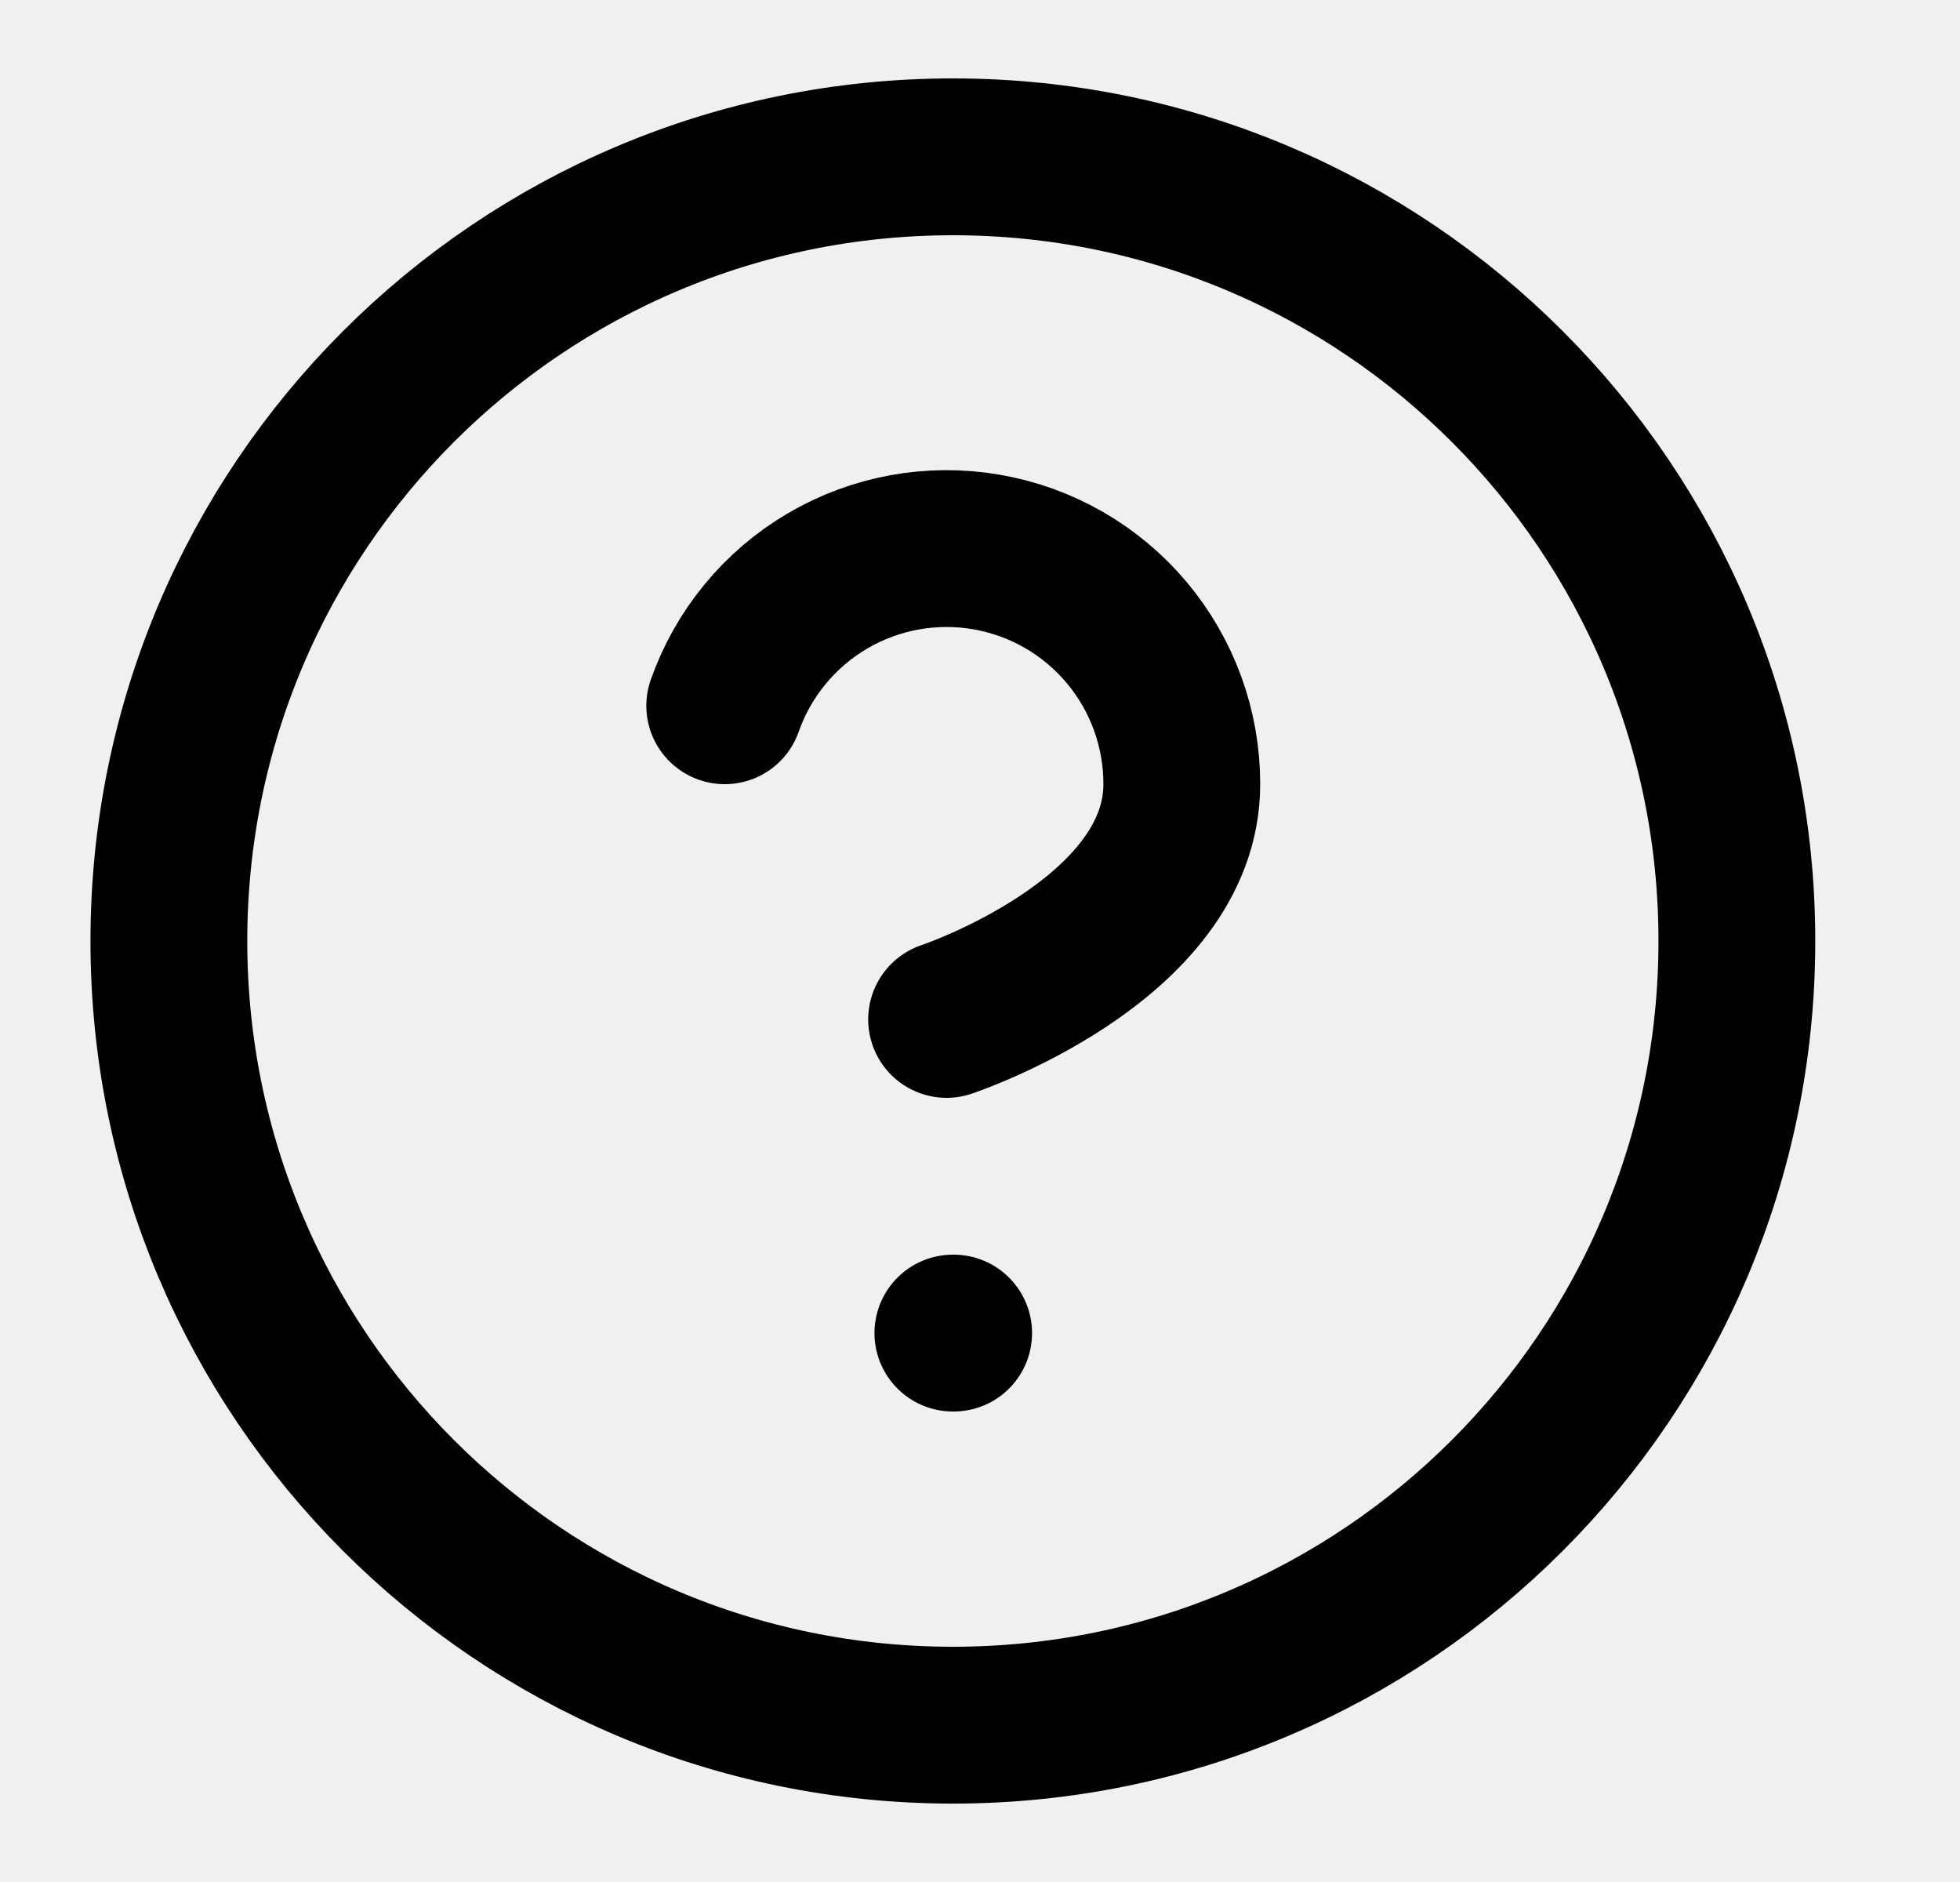
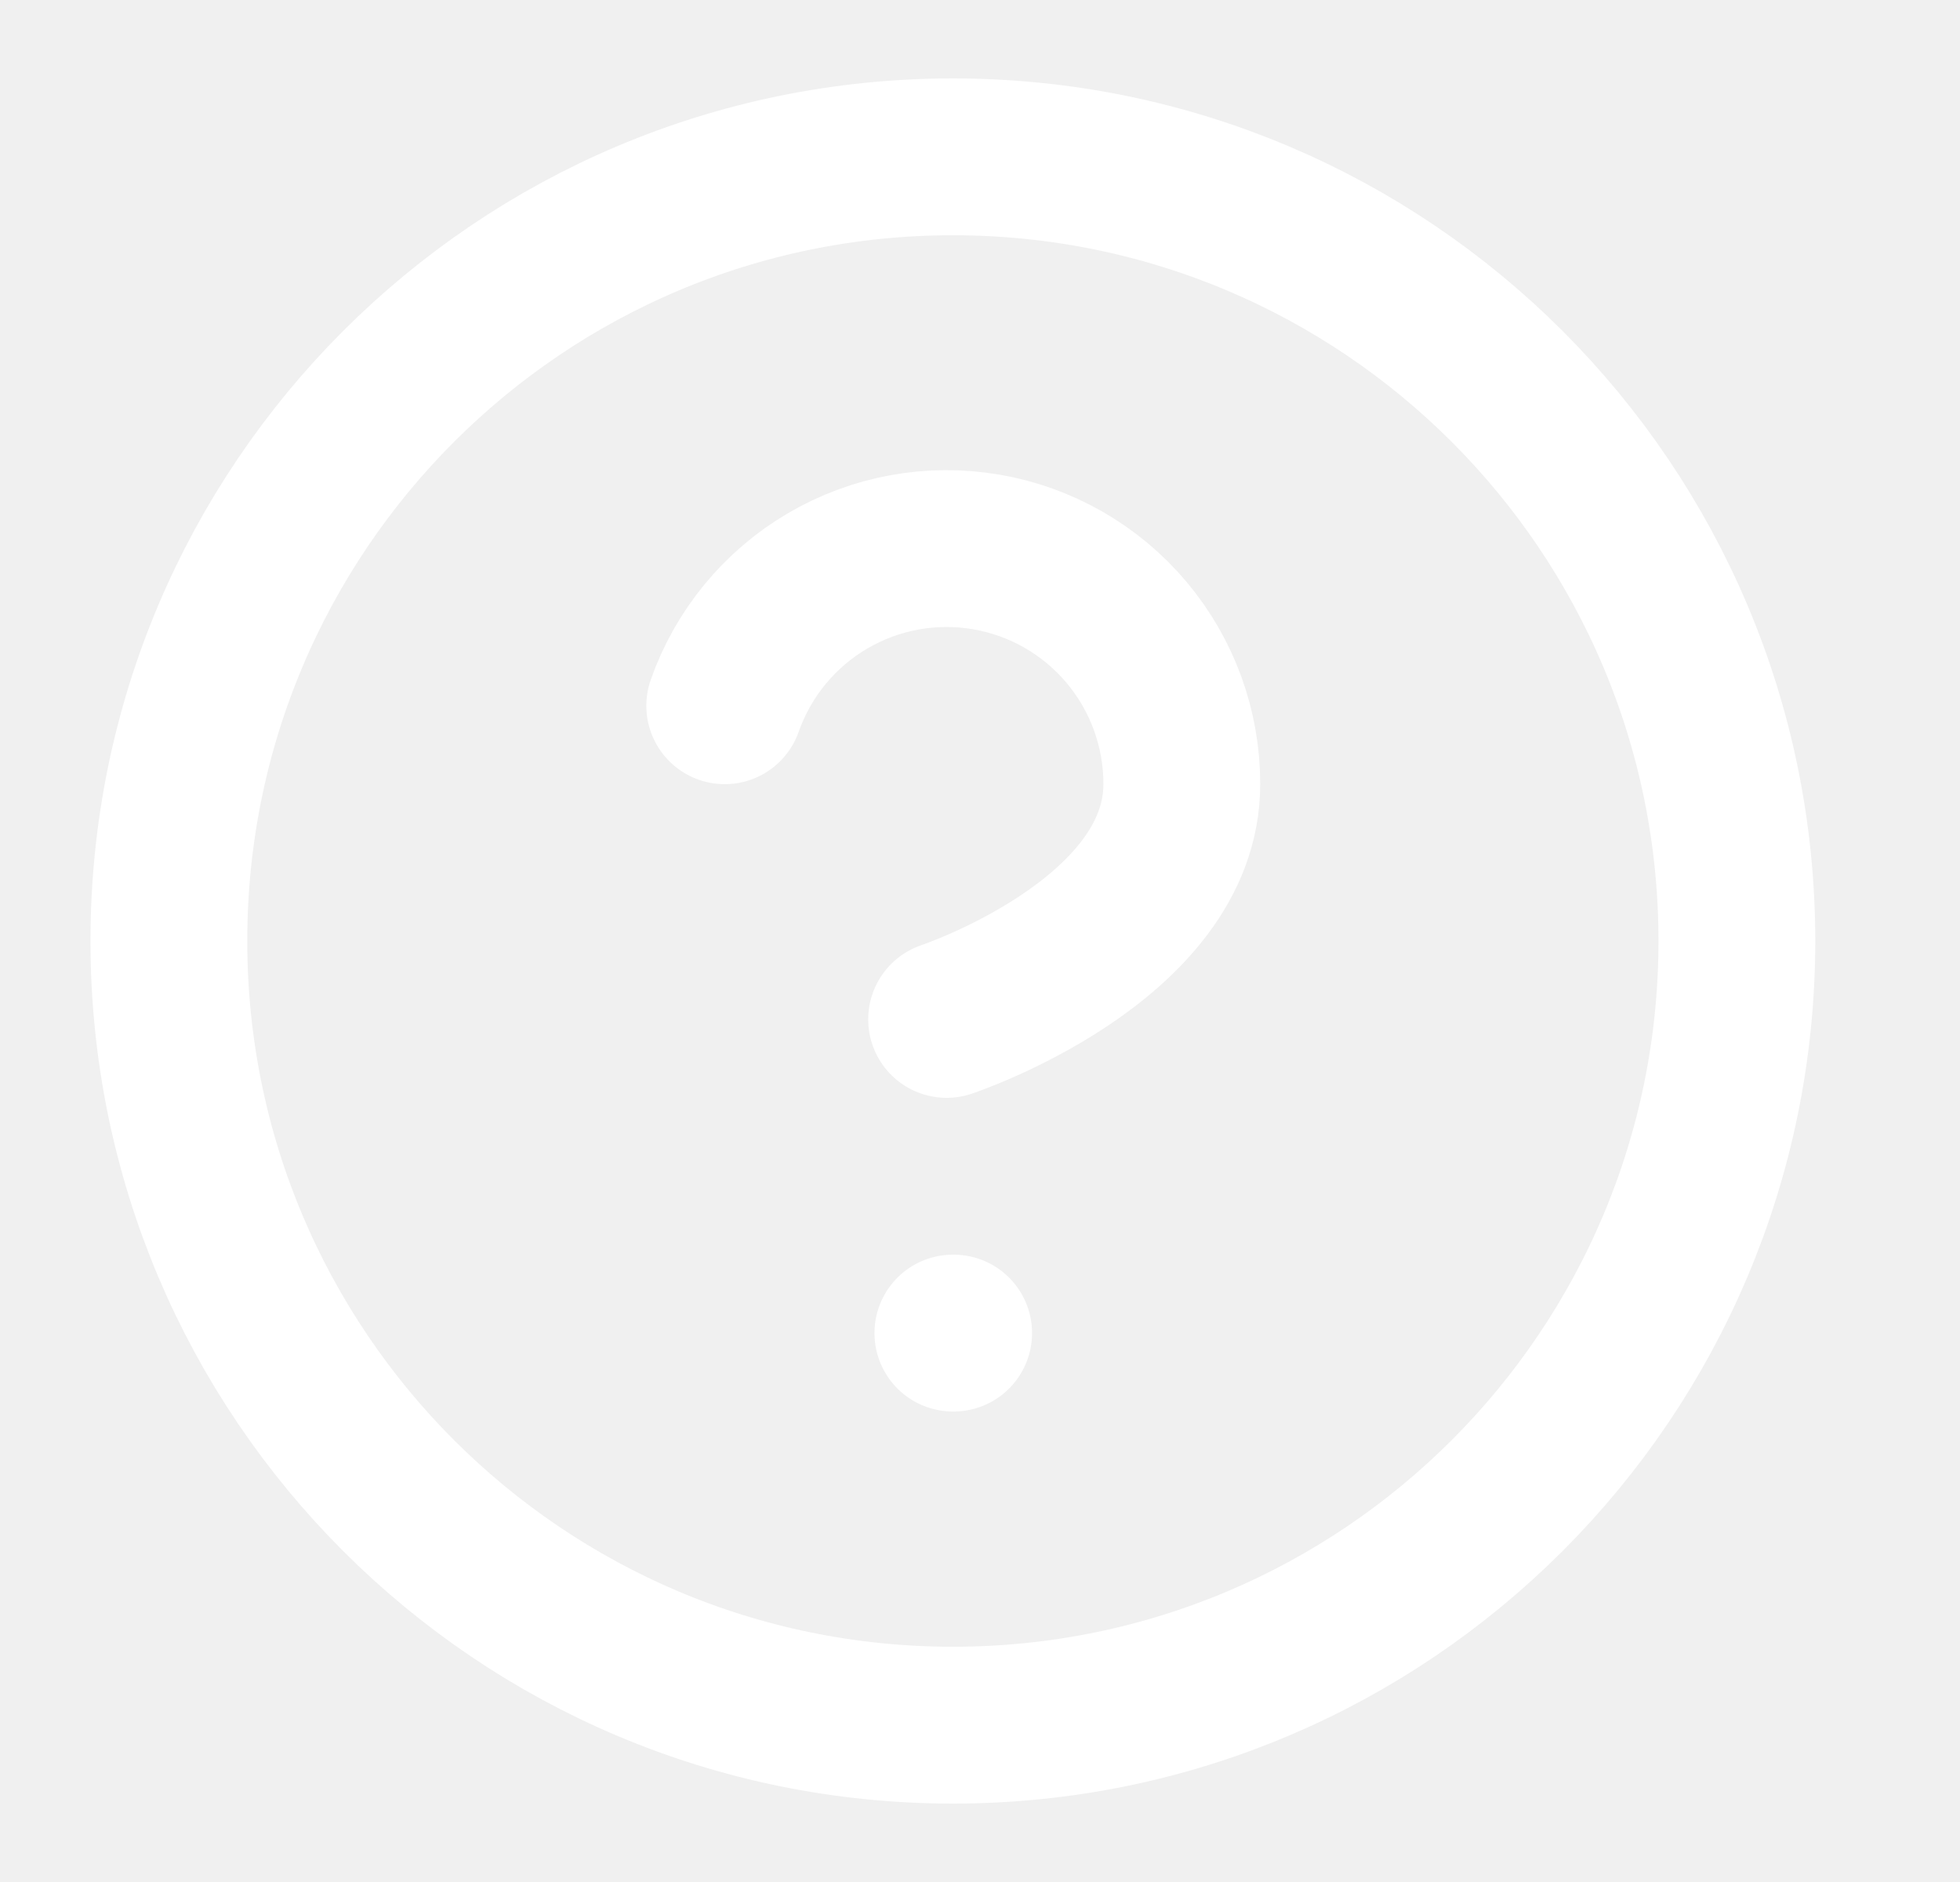
<svg xmlns="http://www.w3.org/2000/svg" width="25" height="24" viewBox="0 0 25 24" fill="none">
  <g id="help-circle 1">
-     <path id="Vector" d="M12.154 22C17.677 22 22.154 17.523 22.154 12C22.154 6.477 17.677 2 12.154 2C6.631 2 2.154 6.477 2.154 12C2.154 17.523 6.631 22 12.154 22Z" stroke="black" stroke-width="2" stroke-linecap="round" stroke-linejoin="round" />
-     <path id="Vector_2" d="M9.244 9C9.479 8.332 9.943 7.768 10.554 7.409C11.165 7.05 11.883 6.919 12.581 7.039C13.28 7.159 13.913 7.522 14.369 8.064C14.825 8.606 15.075 9.292 15.074 10C15.074 12 12.074 13 12.074 13" stroke="black" stroke-width="2" stroke-linecap="round" stroke-linejoin="round" />
-     <path id="Vector_3" d="M12.154 17H12.164" stroke="black" stroke-width="2" stroke-linecap="round" stroke-linejoin="round" />
+     <path id="Vector" d="M12.154 22C17.677 22 22.154 17.523 22.154 12C22.154 6.477 17.677 2 12.154 2C6.631 2 2.154 6.477 2.154 12C2.154 17.523 6.631 22 12.154 22Z" stroke="white" stroke-width="2" stroke-linecap="round" stroke-linejoin="round" />
+     <path id="Vector_2" d="M9.244 9C9.479 8.332 9.943 7.768 10.554 7.409C11.165 7.05 11.883 6.919 12.581 7.039C13.28 7.159 13.913 7.522 14.369 8.064C14.825 8.606 15.075 9.292 15.074 10C15.074 12 12.074 13 12.074 13" stroke="white" stroke-width="2" stroke-linecap="round" stroke-linejoin="round" />
+     <path id="Vector_3" d="M12.154 17H12.164" stroke="white" stroke-width="2" stroke-linecap="round" stroke-linejoin="round" />
  </g>
</svg>
